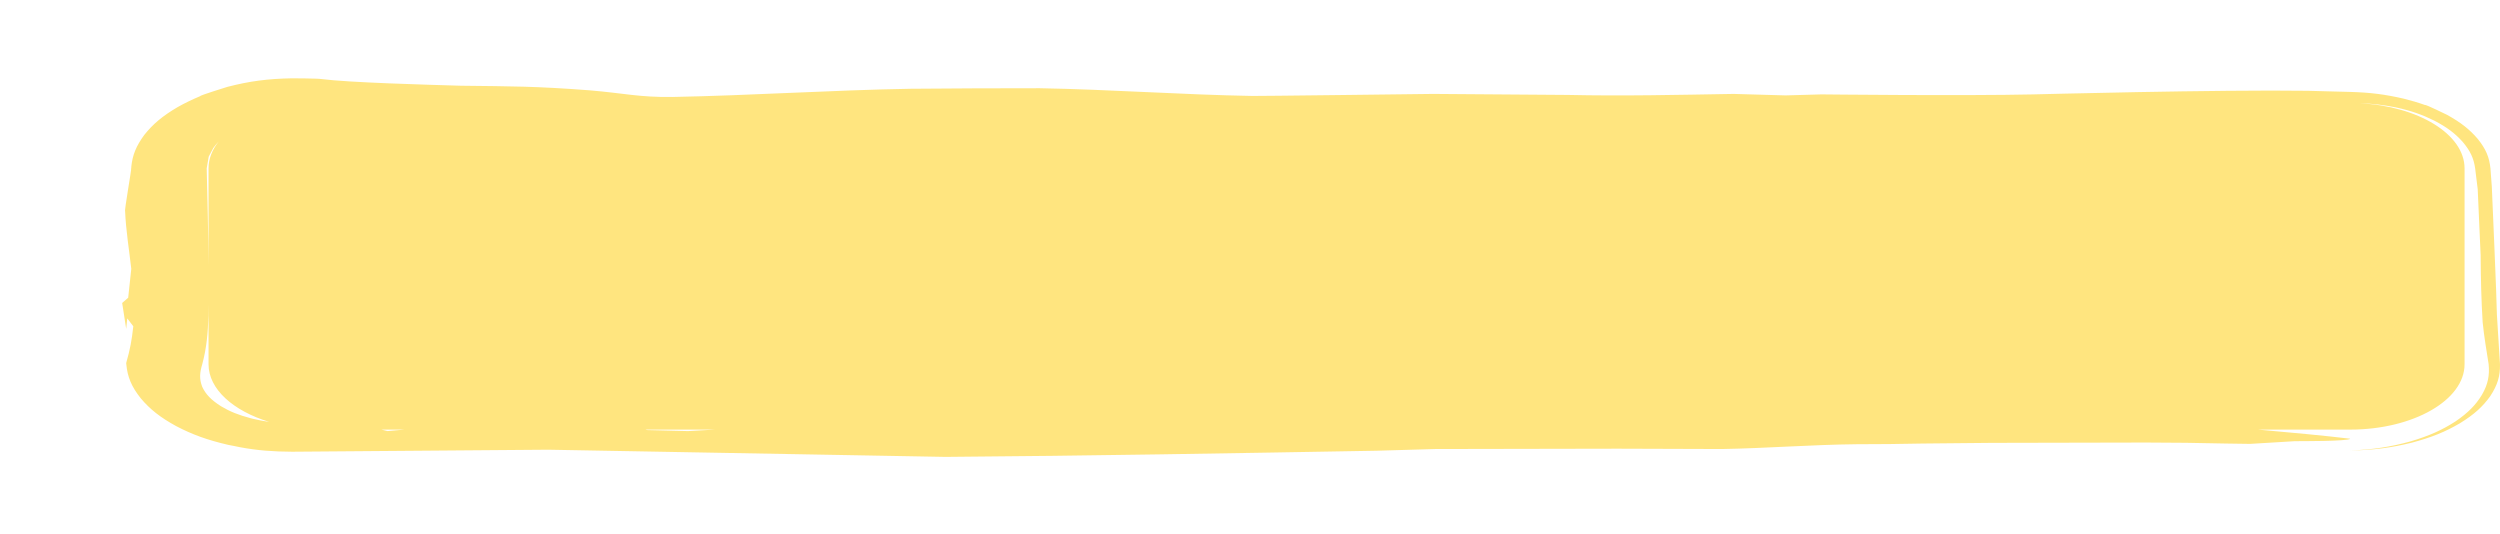
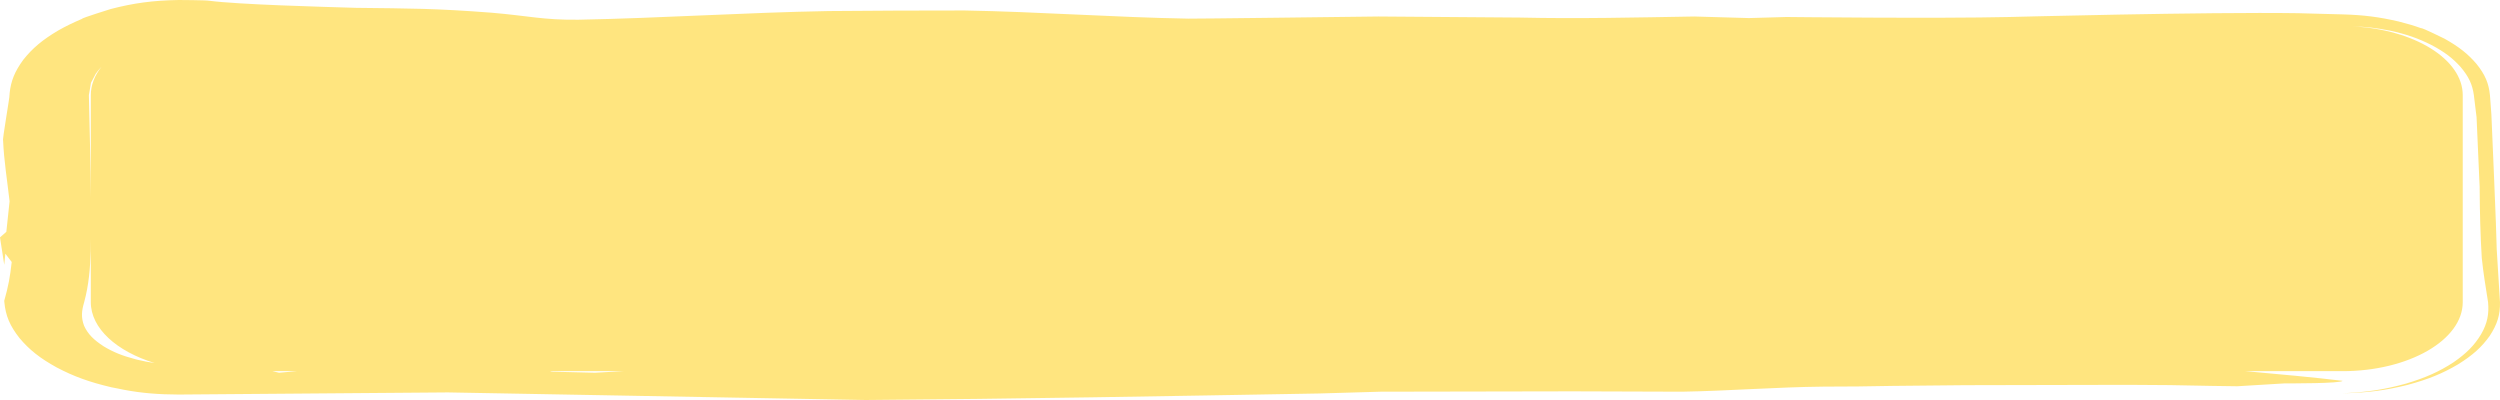
- <svg xmlns="http://www.w3.org/2000/svg" version="1.1" style="fill-rule:evenodd" preserveAspectRatio="none" viewBox="0 0 150 32" id="posters-level2-price">
-   <g id="posters-level2-price_g" transform="matrix(9.180592841e-4,0,0,3.882074537e-4,-1434.954,-393.2779)">
-     <path d="m 1726215,1061676 c -1,-1961 -333,-19787 -333,-19787 -29,-935 -59,-1871 -89,-2806 -71,-1708 -295,-2991 -835,-4568 -530,-1462 -1089,-2505 -1984,-3686 -10,7 -1400,-1647 -1463,-1541 -462,-390 -879,-678 -1386,-977 -1214,-660 -2167,-956 -3495,-1043 -3,3 -2911,-180 -2730,-173 -5833,-203 -18049,562 -17936,555 -4540,248 -13960,-1 -13897,0 -779,52 -2338,157 -2338,157 l -3400,-230 c -3620,144 -7216,350 -10838,156 -2932,-53 -8798,-156 -8798,-156 -1121,32 -11815,346 -11815,313 -4587,-189 -9312,-1004 -13899,-1193 -2822,3 -5635,20 -8457,84 -5188,217 -10377,1034 -15555,1267 -2191,58 -3084,-565 -5399,-1026 -3534,-639 -5069,-615 -8414,-711 -2143,-150 -7294,-475 -9138,-1037 -211,-94 -1892,-110 -1892,-110 -1605,63 -2803,448 -4229,1321 0,0 -1836,1342 -1775,1429 -561,564 -992,1051 -1485,1707 -991,1380 -1607,2607 -2176,4295 -529,1710 -767,3081 -847,4892 9,0 -9,275 -9,275 39,17 -462,6648 -396,6648 51,2920 263,5951 403,8879 -66,1489 -202,4465 -202,4465 -131,270 -394,812 -394,812 88,1336 263,4009 263,4007 24,-540 70,-1624 70,-1622 132,405 395,1217 395,1217 -105,2229 -202,3481 -465,5683 1,16 9,192 8,192 77,1962 335,3446 947,5269 610,1701 1262,2927 2313,4289 1056,1307 2023,2138 3406,2899 8,-12 744,350 744,350 1155,517 2193,694 3429,707 0,0 16735,-312 16735,-312 0,0 25968,1117 25968,1110 9340,-162 18836,-566 28178,-953 3572,-257 3751,-257 3825,-262 l 11943,-52 c 302,0 6800,52 6800,52 2900,-117 5856,-672 8798,-742 1458,0 2836,-32 4293,-106 l 4505,-104 c 915,0 10115,-60 10115,-51 1754,4 3477,54 5229,155 523,18 1572,53 1572,53 l 2932,-418 c 257,-2 3520,25 3613,-377 -1596,-463 -4065,-1005 -6036,-1413 l 6036,0 c 4109,0 7472,-4542 7472,-10094 l 0,-30281 c 0,-5265 -3024,-9622 -6842,-10058 809,39 1500,238 2327,622 1037,534 1737,1124 2545,2070 830,1023 1340,1945 1837,3243 511,1419 735,2579 825,4123 -1,0 169,3259 167,3211 185,10351 204,10311 193,10504 9,3349 44,6751 131,10096 92,2149 248,4325 391,6470 66,1684 -36,3083 -434,4695 -1,0 -8,34 -8,34 -408,1584 -898,2759 -1721,4094 -875,1338 -1708,2221 -2931,3086 -1333,873 -2435,1268 -3952,1419 1531,-71 2658,-415 4034,-1217 1295,-822 2173,-1667 3130,-2990 927,-1351 1486,-2545 1984,-4185 481,-1729 654,-3115 639,-4936 0,0 -203,-7698 -202,-7688 z m -116448,17782 -1771,231 c -893,-53 -2677,-157 -2677,-157 l -109,-74 4557,0 z m -20306,0 -1100,231 c -67,-35 -233,-121 -410,-231 l 1510,0 z m -8838,-1190 c -344,-112 -683,-267 -1051,-473 1,-6 -154,-93 -154,-93 -807,-498 -1366,-1036 -1950,-1862 -634,-961 -992,-1817 -1224,-3005 -203,-1257 -155,-2216 3,-3471 291,-2542 373,-4932 403,-7498 l 9,-1780 0,9278 c 0,3842 1610,7200 3964,8904 z m -3964,-24234 c -17,-4983 -70,-9967 -120,-14951 l 131,-1808 c 20,-119 299,-1338 299,-1338 112,-363 226,-691 354,-1003 -426,1267 -664,2673 -664,4149 l 0,14951 z" id="posters-level2-price_path4" style="fill:#FFE57F;fill-rule:nonzero" />
+ <svg xmlns="http://www.w3.org/2000/svg" version="1.1" style="fill-rule:evenodd" preserveAspectRatio="none" viewBox="0 0 150 24" id="posters-level2-price" width="150" height="24">
+   <g id="posters-level2-price_g" transform="matrix(9.652268027e-4,0,0,4.101720427e-4,-1516.385,-420.4936)">
+     <path d="m 1726215,1061676 c -1,-1961 -333,-19787 -333,-19787 -29,-935 -59,-1871 -89,-2806 -71,-1708 -295,-2991 -835,-4568 -530,-1462 -1089,-2505 -1984,-3686 -10,7 -1400,-1647 -1463,-1541 -462,-390 -879,-678 -1386,-977 -1214,-660 -2167,-956 -3495,-1043 -3,3 -2911,-180 -2730,-173 -5833,-203 -18049,562 -17936,555 -4540,248 -13960,-1 -13897,0 -779,52 -2338,157 -2338,157 l -3400,-230 c -3620,144 -7216,350 -10838,156 -2932,-53 -8798,-156 -8798,-156 -1121,32 -11815,346 -11815,313 -4587,-189 -9312,-1004 -13899,-1193 -2822,3 -5635,20 -8457,84 -5188,217 -10377,1034 -15555,1267 -2191,58 -3084,-565 -5399,-1026 -3534,-639 -5069,-615 -8414,-711 -2143,-150 -7294,-475 -9138,-1037 -211,-94 -1892,-110 -1892,-110 -1605,63 -2803,448 -4229,1321 0,0 -1836,1342 -1775,1429 -561,564 -992,1051 -1485,1707 -991,1380 -1607,2607 -2176,4295 -529,1710 -767,3081 -847,4892 9,0 -9,275 -9,275 39,17 -462,6648 -396,6648 51,2920 263,5951 403,8879 -66,1489 -202,4465 -202,4465 -131,270 -394,812 -394,812 88,1336 263,4009 263,4007 24,-540 70,-1624 70,-1622 132,405 395,1217 395,1217 -105,2229 -202,3481 -465,5683 1,16 9,192 8,192 77,1962 335,3446 947,5269 610,1701 1262,2927 2313,4289 1056,1307 2023,2138 3406,2899 8,-12 744,350 744,350 1155,517 2193,694 3429,707 0,0 16735,-312 16735,-312 0,0 25968,1117 25968,1110 9340,-162 18836,-566 28178,-953 3572,-257 3751,-257 3825,-262 l 11943,-52 c 302,0 6800,52 6800,52 2900,-117 5856,-672 8798,-742 1458,0 2836,-32 4293,-106 l 4505,-104 c 915,0 10115,-60 10115,-51 1754,4 3477,54 5229,155 523,18 1572,53 1572,53 l 2932,-418 c 257,-2 3520,25 3613,-377 -1596,-463 -4065,-1005 -6036,-1413 l 6036,0 c 4109,0 7472,-4542 7472,-10094 l 0,-30281 c 0,-5265 -3024,-9622 -6842,-10058 809,39 1500,238 2327,622 1037,534 1737,1124 2545,2070 830,1023 1340,1945 1837,3243 511,1419 735,2579 825,4123 -1,0 169,3259 167,3211 185,10351 204,10311 193,10504 9,3349 44,6751 131,10096 92,2149 248,4325 391,6470 66,1684 -36,3083 -434,4695 -1,0 -8,34 -8,34 -408,1584 -898,2759 -1721,4094 -875,1338 -1708,2221 -2931,3086 -1333,873 -2435,1268 -3952,1419 1531,-71 2658,-415 4034,-1217 1295,-822 2173,-1667 3130,-2990 927,-1351 1486,-2545 1984,-4185 481,-1729 654,-3115 639,-4936 0,0 -203,-7698 -202,-7688 z m -116448,17782 -1771,231 c -893,-53 -2677,-157 -2677,-157 l -109,-74 4557,0 z m -20306,0 -1100,231 c -67,-35 -233,-121 -410,-231 l 1510,0 z m -8838,-1190 c -344,-112 -683,-267 -1051,-473 1,-6 -154,-93 -154,-93 -807,-498 -1366,-1036 -1950,-1862 -634,-961 -992,-1817 -1224,-3005 -203,-1257 -155,-2216 3,-3471 291,-2542 373,-4932 403,-7498 l 9,-1780 0,9278 c 0,3842 1610,7200 3964,8904 z m -3964,-24234 c -17,-4983 -70,-9967 -120,-14951 l 131,-1808 c 20,-119 299,-1338 299,-1338 112,-363 226,-691 354,-1003 -426,1267 -664,2673 -664,4149 l 0,14951 z" id="posters-level2-price_path4" style="fill:#ffe57f;fill-rule:nonzero" />
  </g>
</svg>
